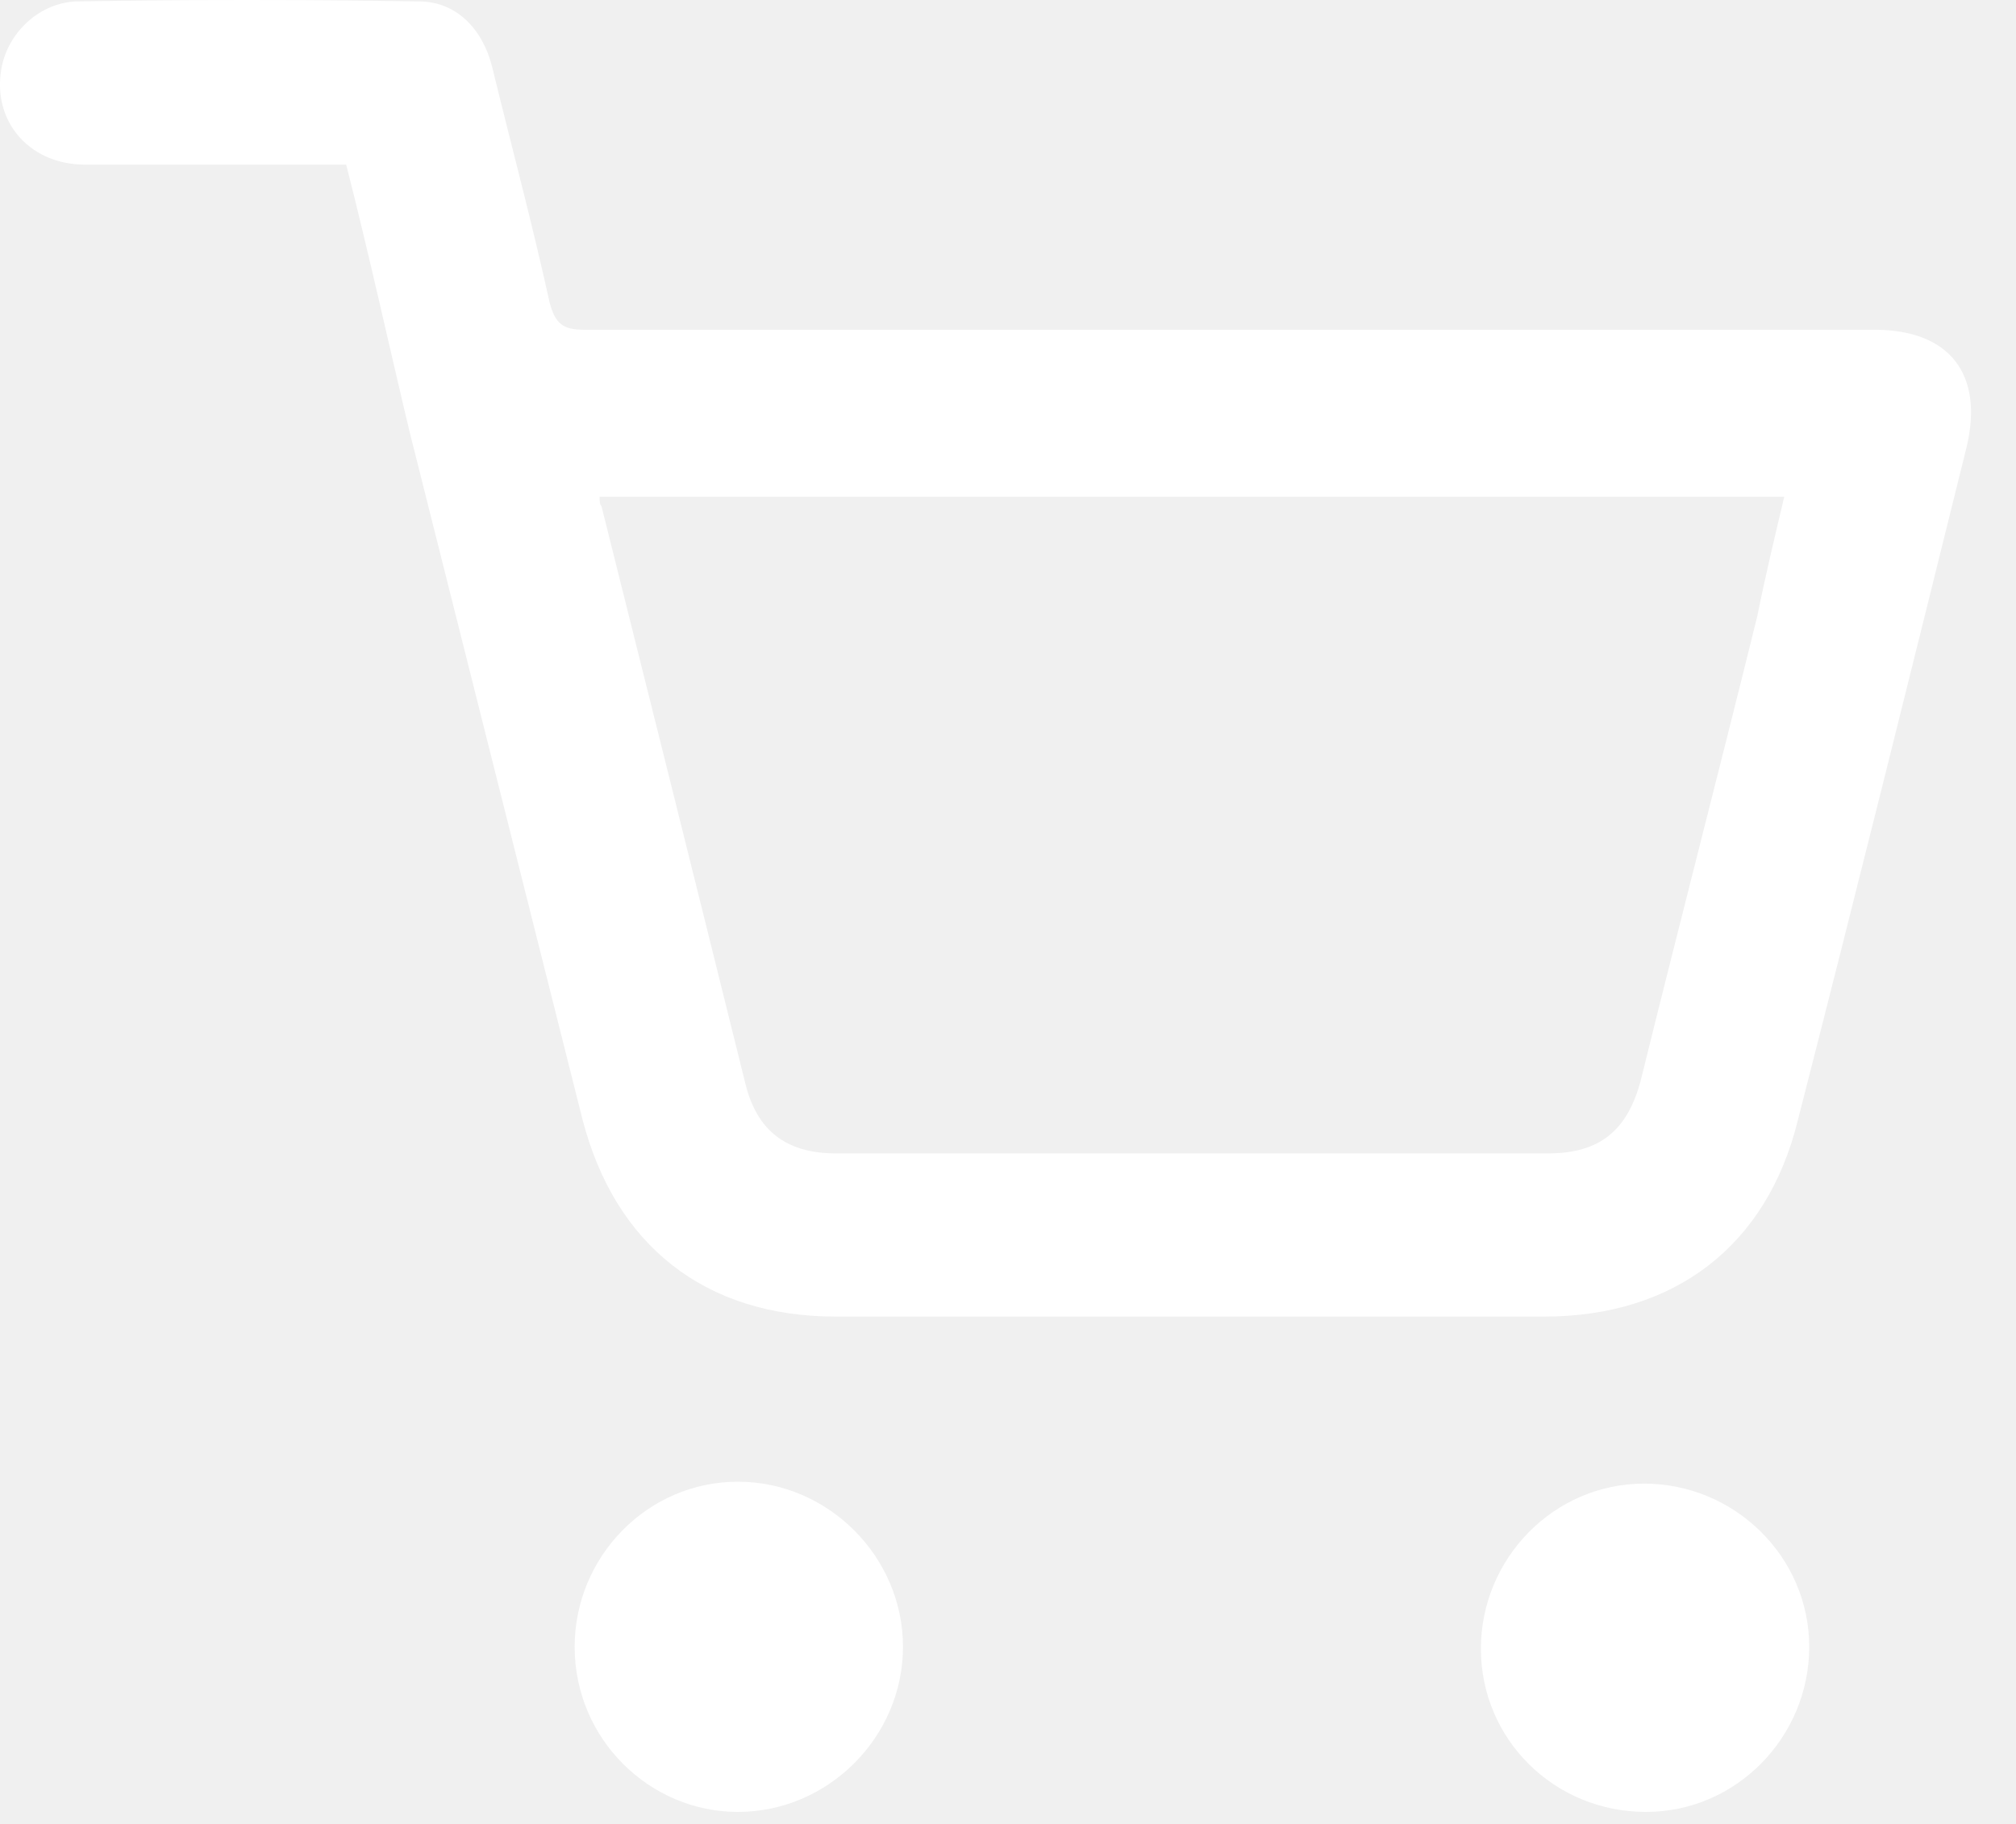
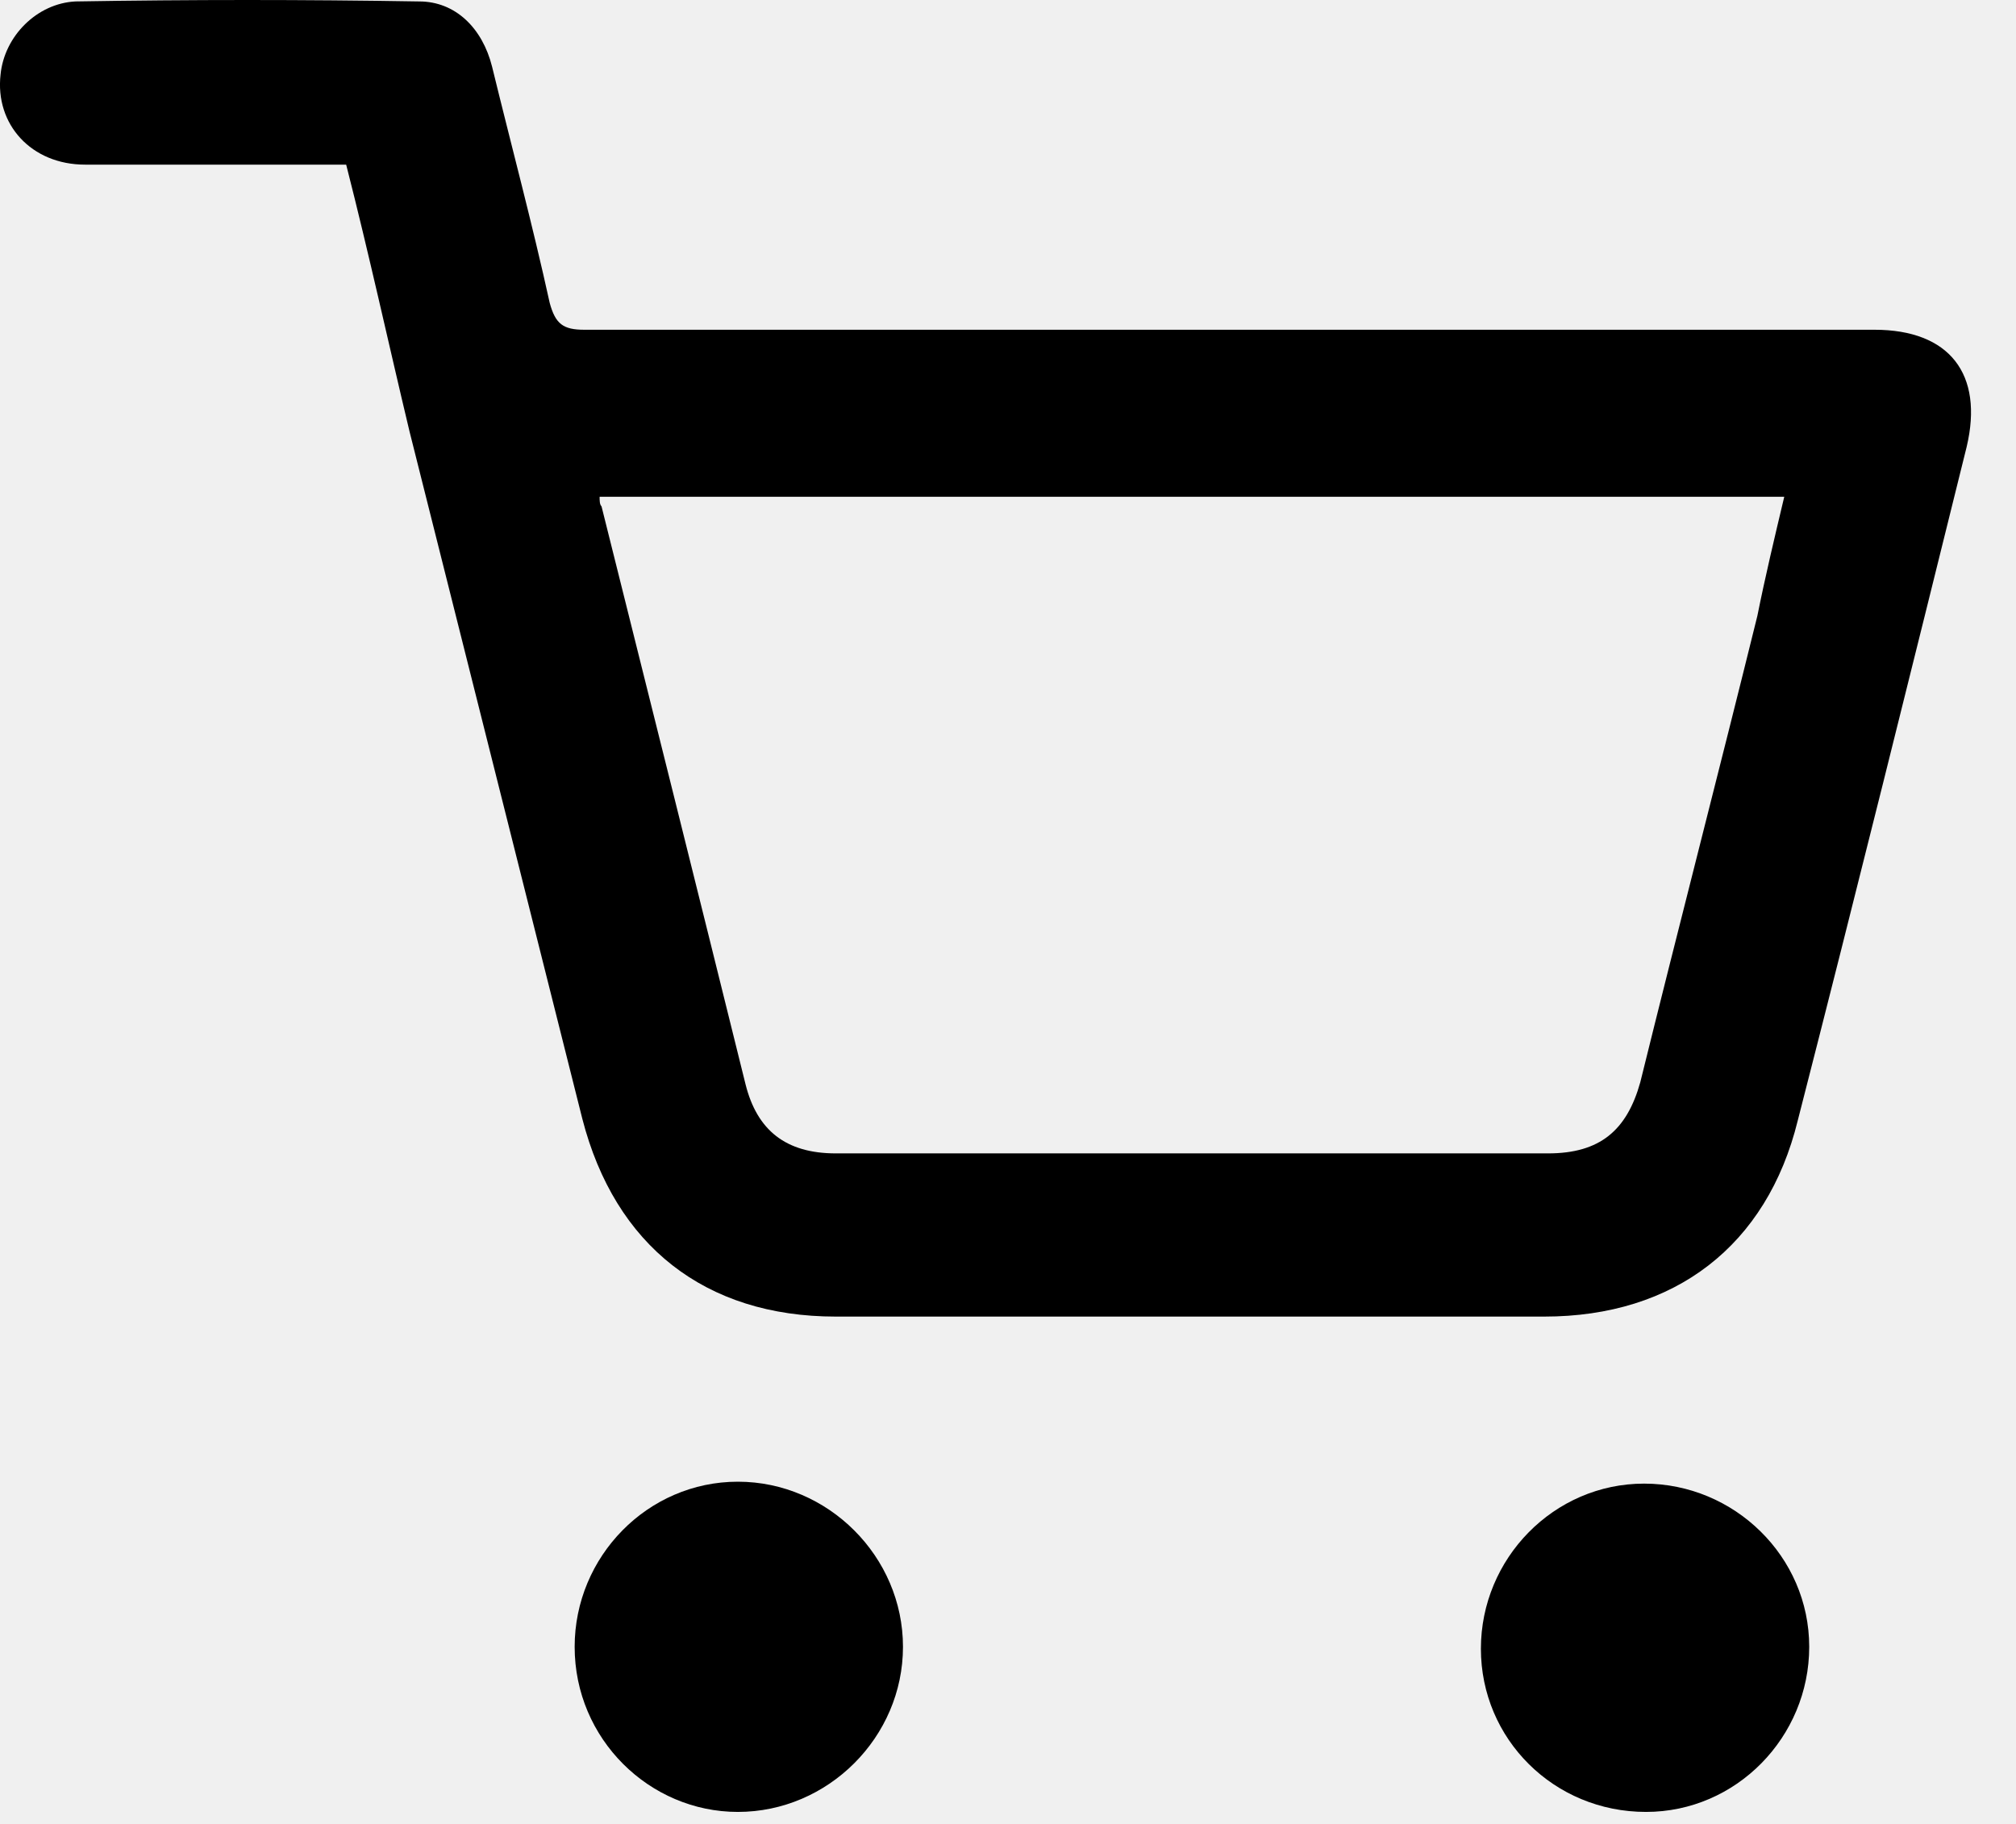
<svg xmlns="http://www.w3.org/2000/svg" width="21" height="19" viewBox="0 0 21 19" fill="none">
-   <path d="M3.606 1.715C2.666 1.715 1.766 1.715 0.886 1.715C0.326 1.715 -0.054 1.295 0.006 0.775C0.046 0.375 0.386 0.035 0.786 0.015C1.986 -0.005 3.166 -0.005 4.366 0.015C4.746 0.015 5.026 0.295 5.126 0.695C5.326 1.515 5.546 2.335 5.726 3.155C5.786 3.375 5.866 3.435 6.086 3.435C10.566 3.435 15.046 3.435 19.526 3.435C20.306 3.435 20.666 3.895 20.486 4.655C19.906 6.995 19.326 9.335 18.726 11.675C18.406 12.975 17.446 13.715 16.086 13.715C13.626 13.715 11.166 13.715 8.706 13.715C7.346 13.715 6.406 12.975 6.066 11.655C5.466 9.275 4.866 6.875 4.266 4.495C4.046 3.575 3.846 2.655 3.606 1.715ZM18.586 5.175C14.446 5.175 10.346 5.175 6.246 5.175C6.246 5.215 6.246 5.255 6.266 5.275C6.766 7.275 7.266 9.275 7.766 11.295C7.886 11.775 8.186 12.015 8.706 12.015C11.186 12.015 13.666 12.015 16.126 12.015C16.666 12.015 16.946 11.775 17.086 11.275C17.486 9.655 17.906 8.035 18.306 6.415C18.386 6.015 18.486 5.595 18.586 5.175Z" fill="white" />
-   <path d="M5.986 17.155C5.986 16.215 6.746 15.435 7.686 15.435C8.626 15.435 9.406 16.215 9.406 17.155C9.406 18.096 8.626 18.875 7.686 18.875C6.766 18.875 5.986 18.116 5.986 17.155Z" fill="white" />
-   <path d="M15.426 17.175C15.426 16.235 16.186 15.455 17.126 15.455C18.066 15.455 18.846 16.215 18.846 17.155C18.846 18.095 18.086 18.875 17.146 18.875C16.186 18.875 15.426 18.115 15.426 17.175Z" fill="white" />
+   <path d="M3.606 1.715C2.666 1.715 1.766 1.715 0.886 1.715C0.326 1.715 -0.054 1.295 0.006 0.775C0.046 0.375 0.386 0.035 0.786 0.015C1.986 -0.005 3.166 -0.005 4.366 0.015C4.746 0.015 5.026 0.295 5.126 0.695C5.326 1.515 5.546 2.335 5.726 3.155C5.786 3.375 5.866 3.435 6.086 3.435C10.566 3.435 15.046 3.435 19.526 3.435C20.306 3.435 20.666 3.895 20.486 4.655C19.906 6.995 19.326 9.335 18.726 11.675C18.406 12.975 17.446 13.715 16.086 13.715C13.626 13.715 11.166 13.715 8.706 13.715C7.346 13.715 6.406 12.975 6.066 11.655C5.466 9.275 4.866 6.875 4.266 4.495C4.046 3.575 3.846 2.655 3.606 1.715ZM18.586 5.175C14.446 5.175 10.346 5.175 6.246 5.175C6.246 5.215 6.246 5.255 6.266 5.275C6.766 7.275 7.266 9.275 7.766 11.295C7.886 11.775 8.186 12.015 8.706 12.015C11.186 12.015 13.666 12.015 16.126 12.015C16.666 12.015 16.946 11.775 17.086 11.275C17.486 9.655 17.906 8.035 18.306 6.415C18.386 6.015 18.486 5.595 18.586 5.175Z" fill="currentColor" />
+   <path d="M5.986 17.155C5.986 16.215 6.746 15.435 7.686 15.435C8.626 15.435 9.406 16.215 9.406 17.155C9.406 18.096 8.626 18.875 7.686 18.875C6.766 18.875 5.986 18.116 5.986 17.155Z" fill="currentColor" />
+   <path d="M15.426 17.175C15.426 16.235 16.186 15.455 17.126 15.455C18.066 15.455 18.846 16.215 18.846 17.155C18.846 18.095 18.086 18.875 17.146 18.875C16.186 18.875 15.426 18.115 15.426 17.175Z" fill="currentColor" />
</svg>
